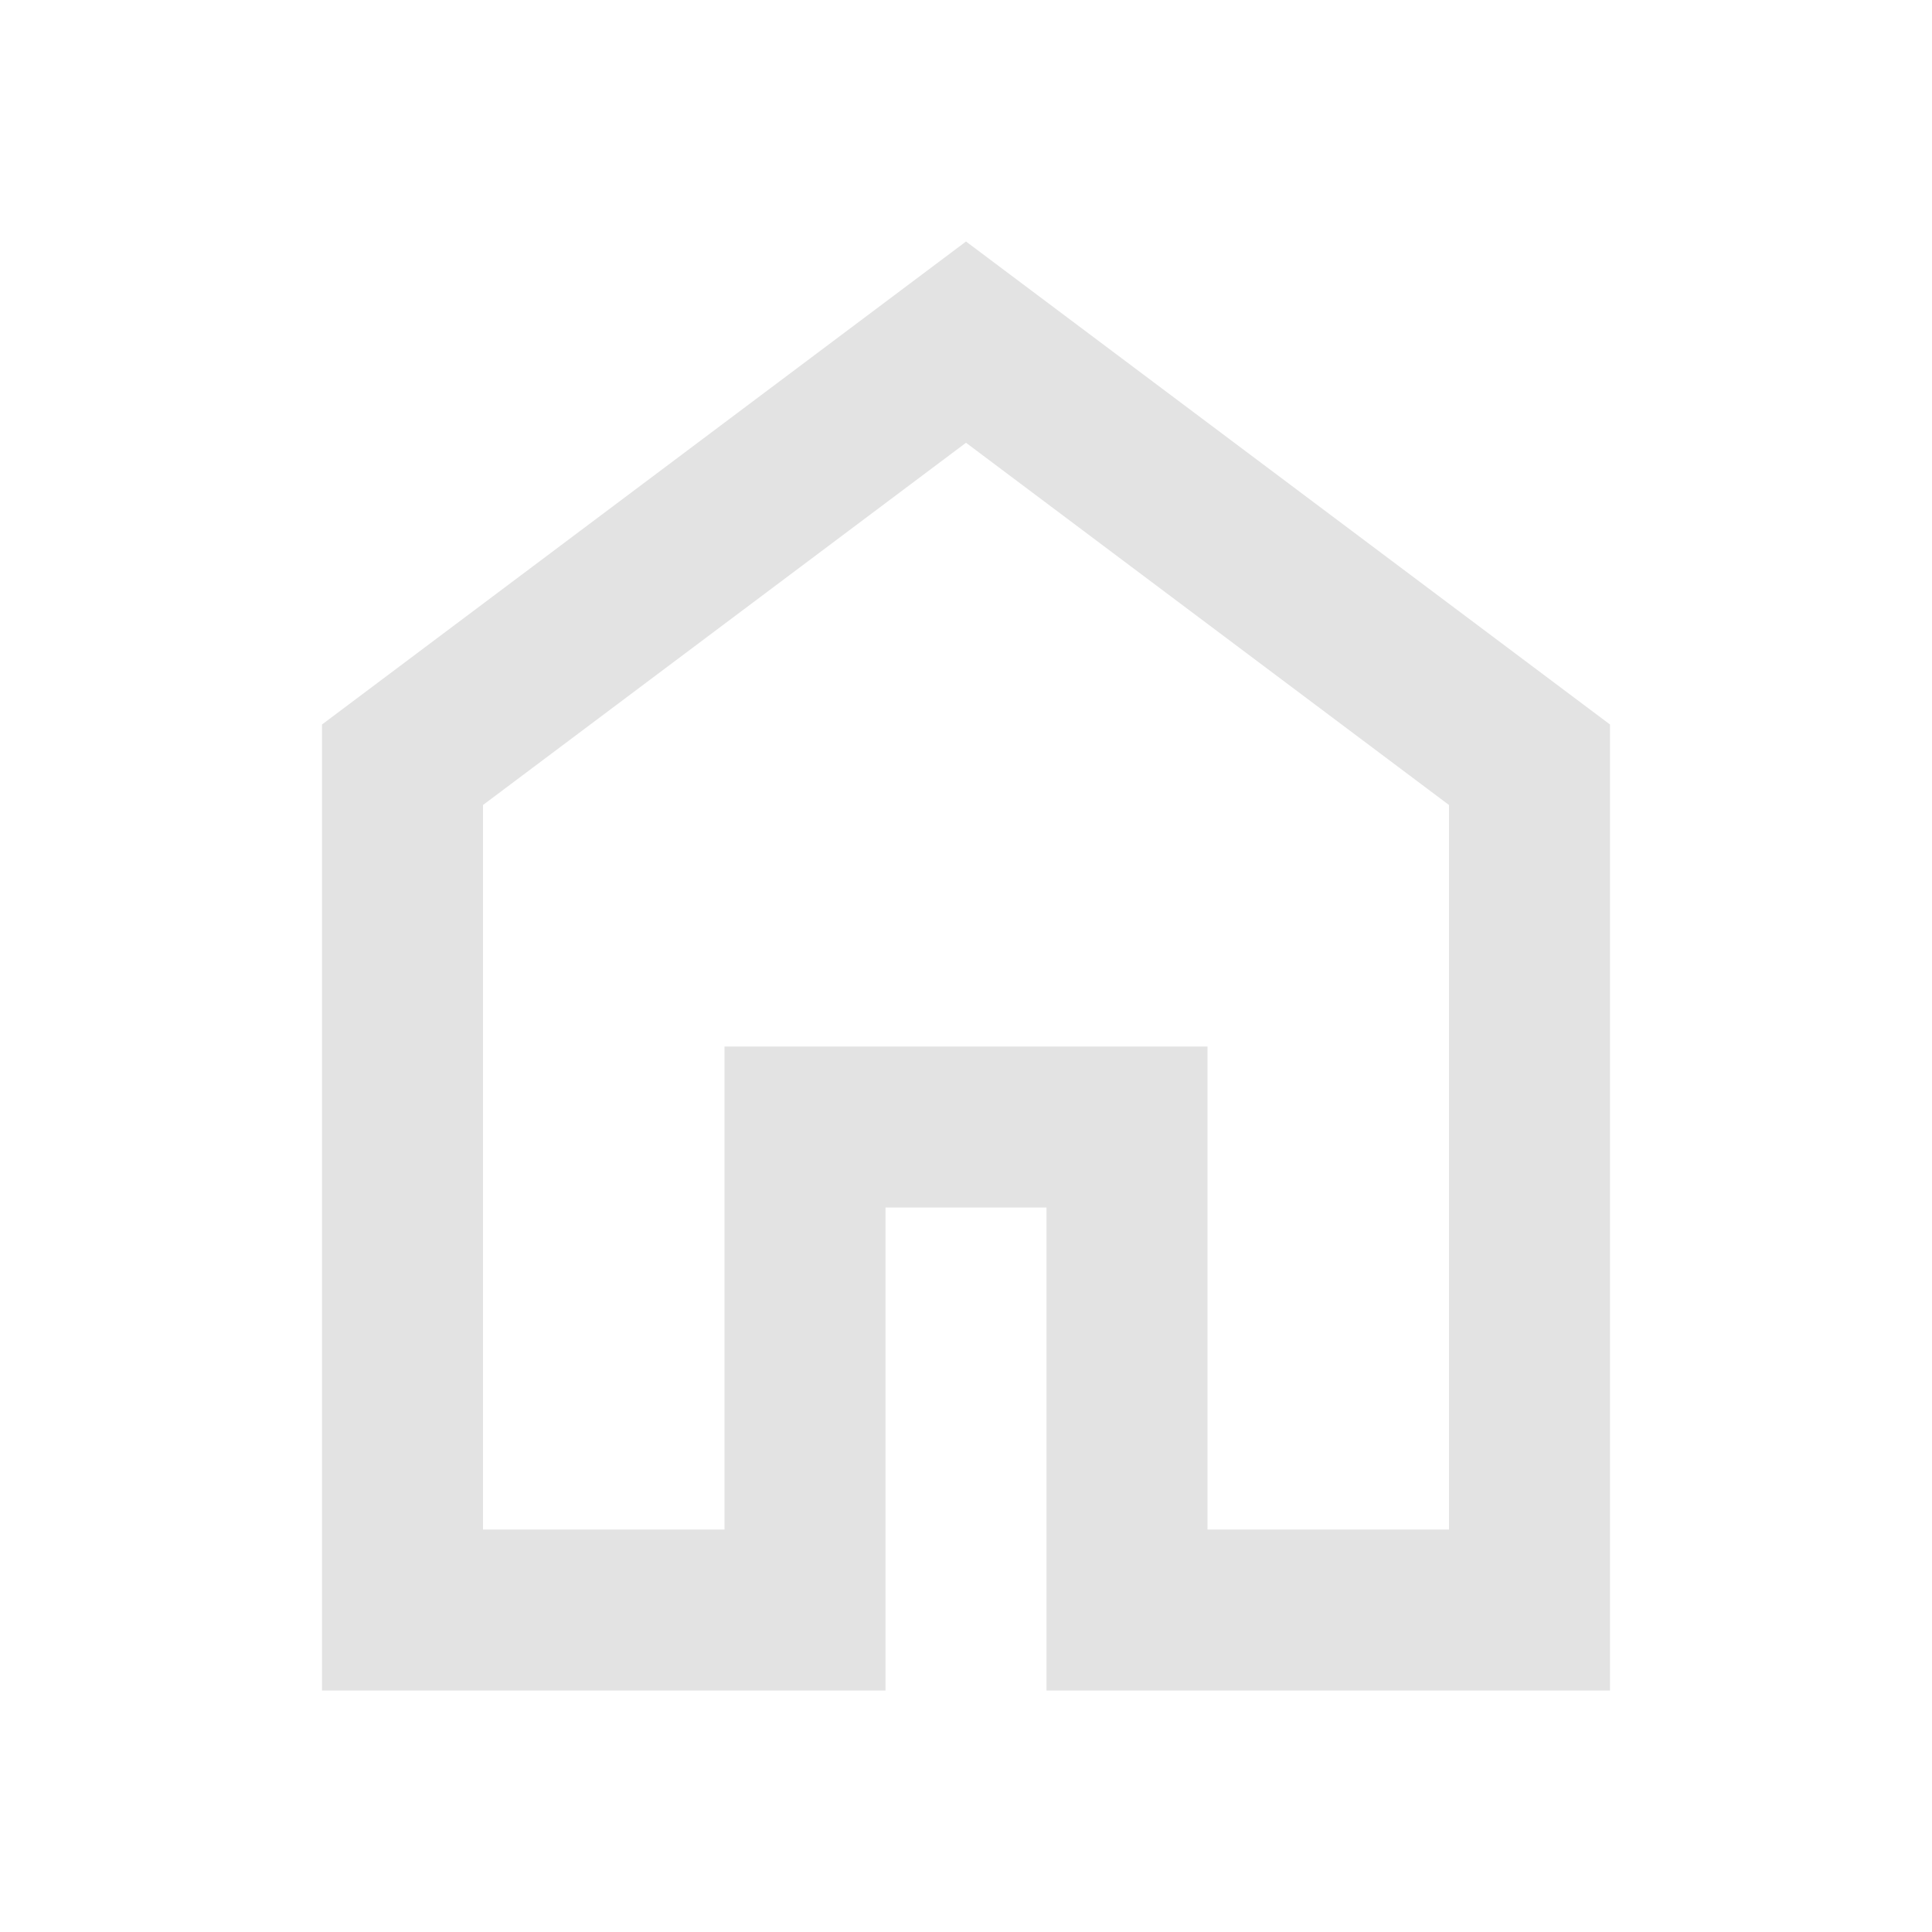
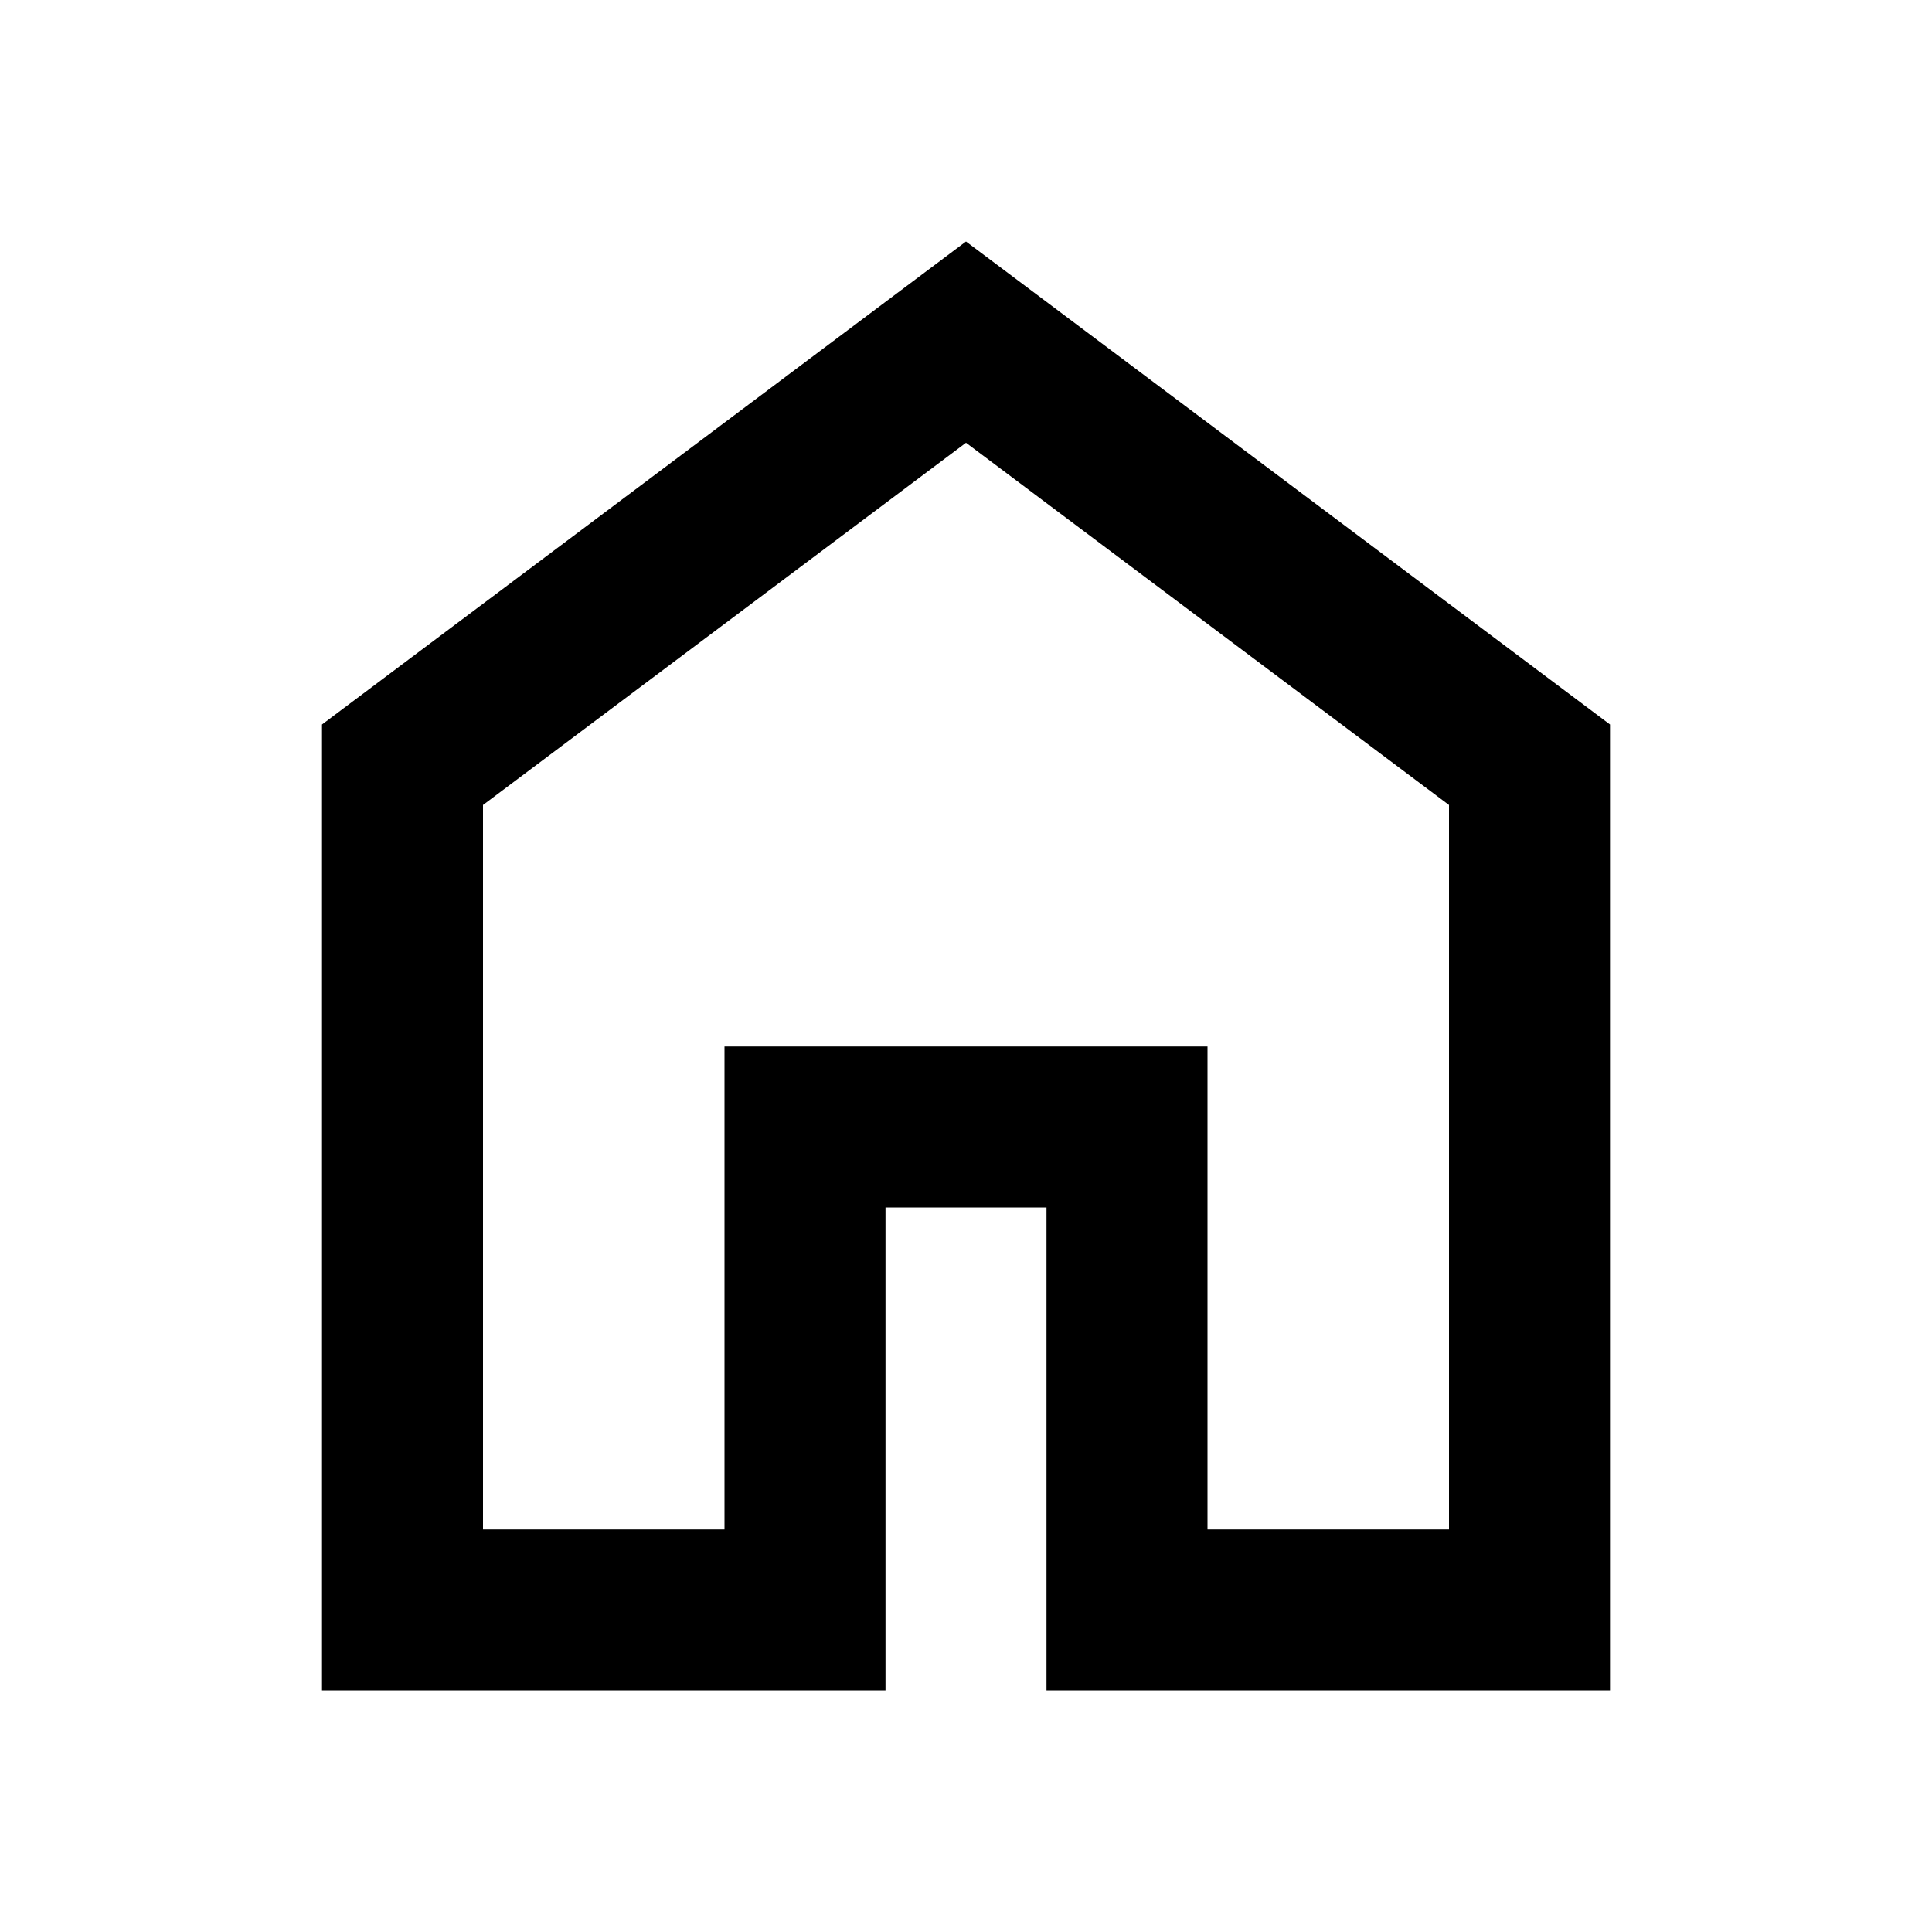
- <svg xmlns="http://www.w3.org/2000/svg" height="24px" viewBox="0 -960 960 960" width="24px" fill="#e3e3e3">
+ <svg xmlns="http://www.w3.org/2000/svg" viewBox="0 -960 960 960">
  <path d="M240-200h120v-240h240v240h120v-360L480-740 240-560v360Zm-80 80v-480l320-240 320 240v480H520v-240h-80v240H160Zm320-350Z" />
</svg>
